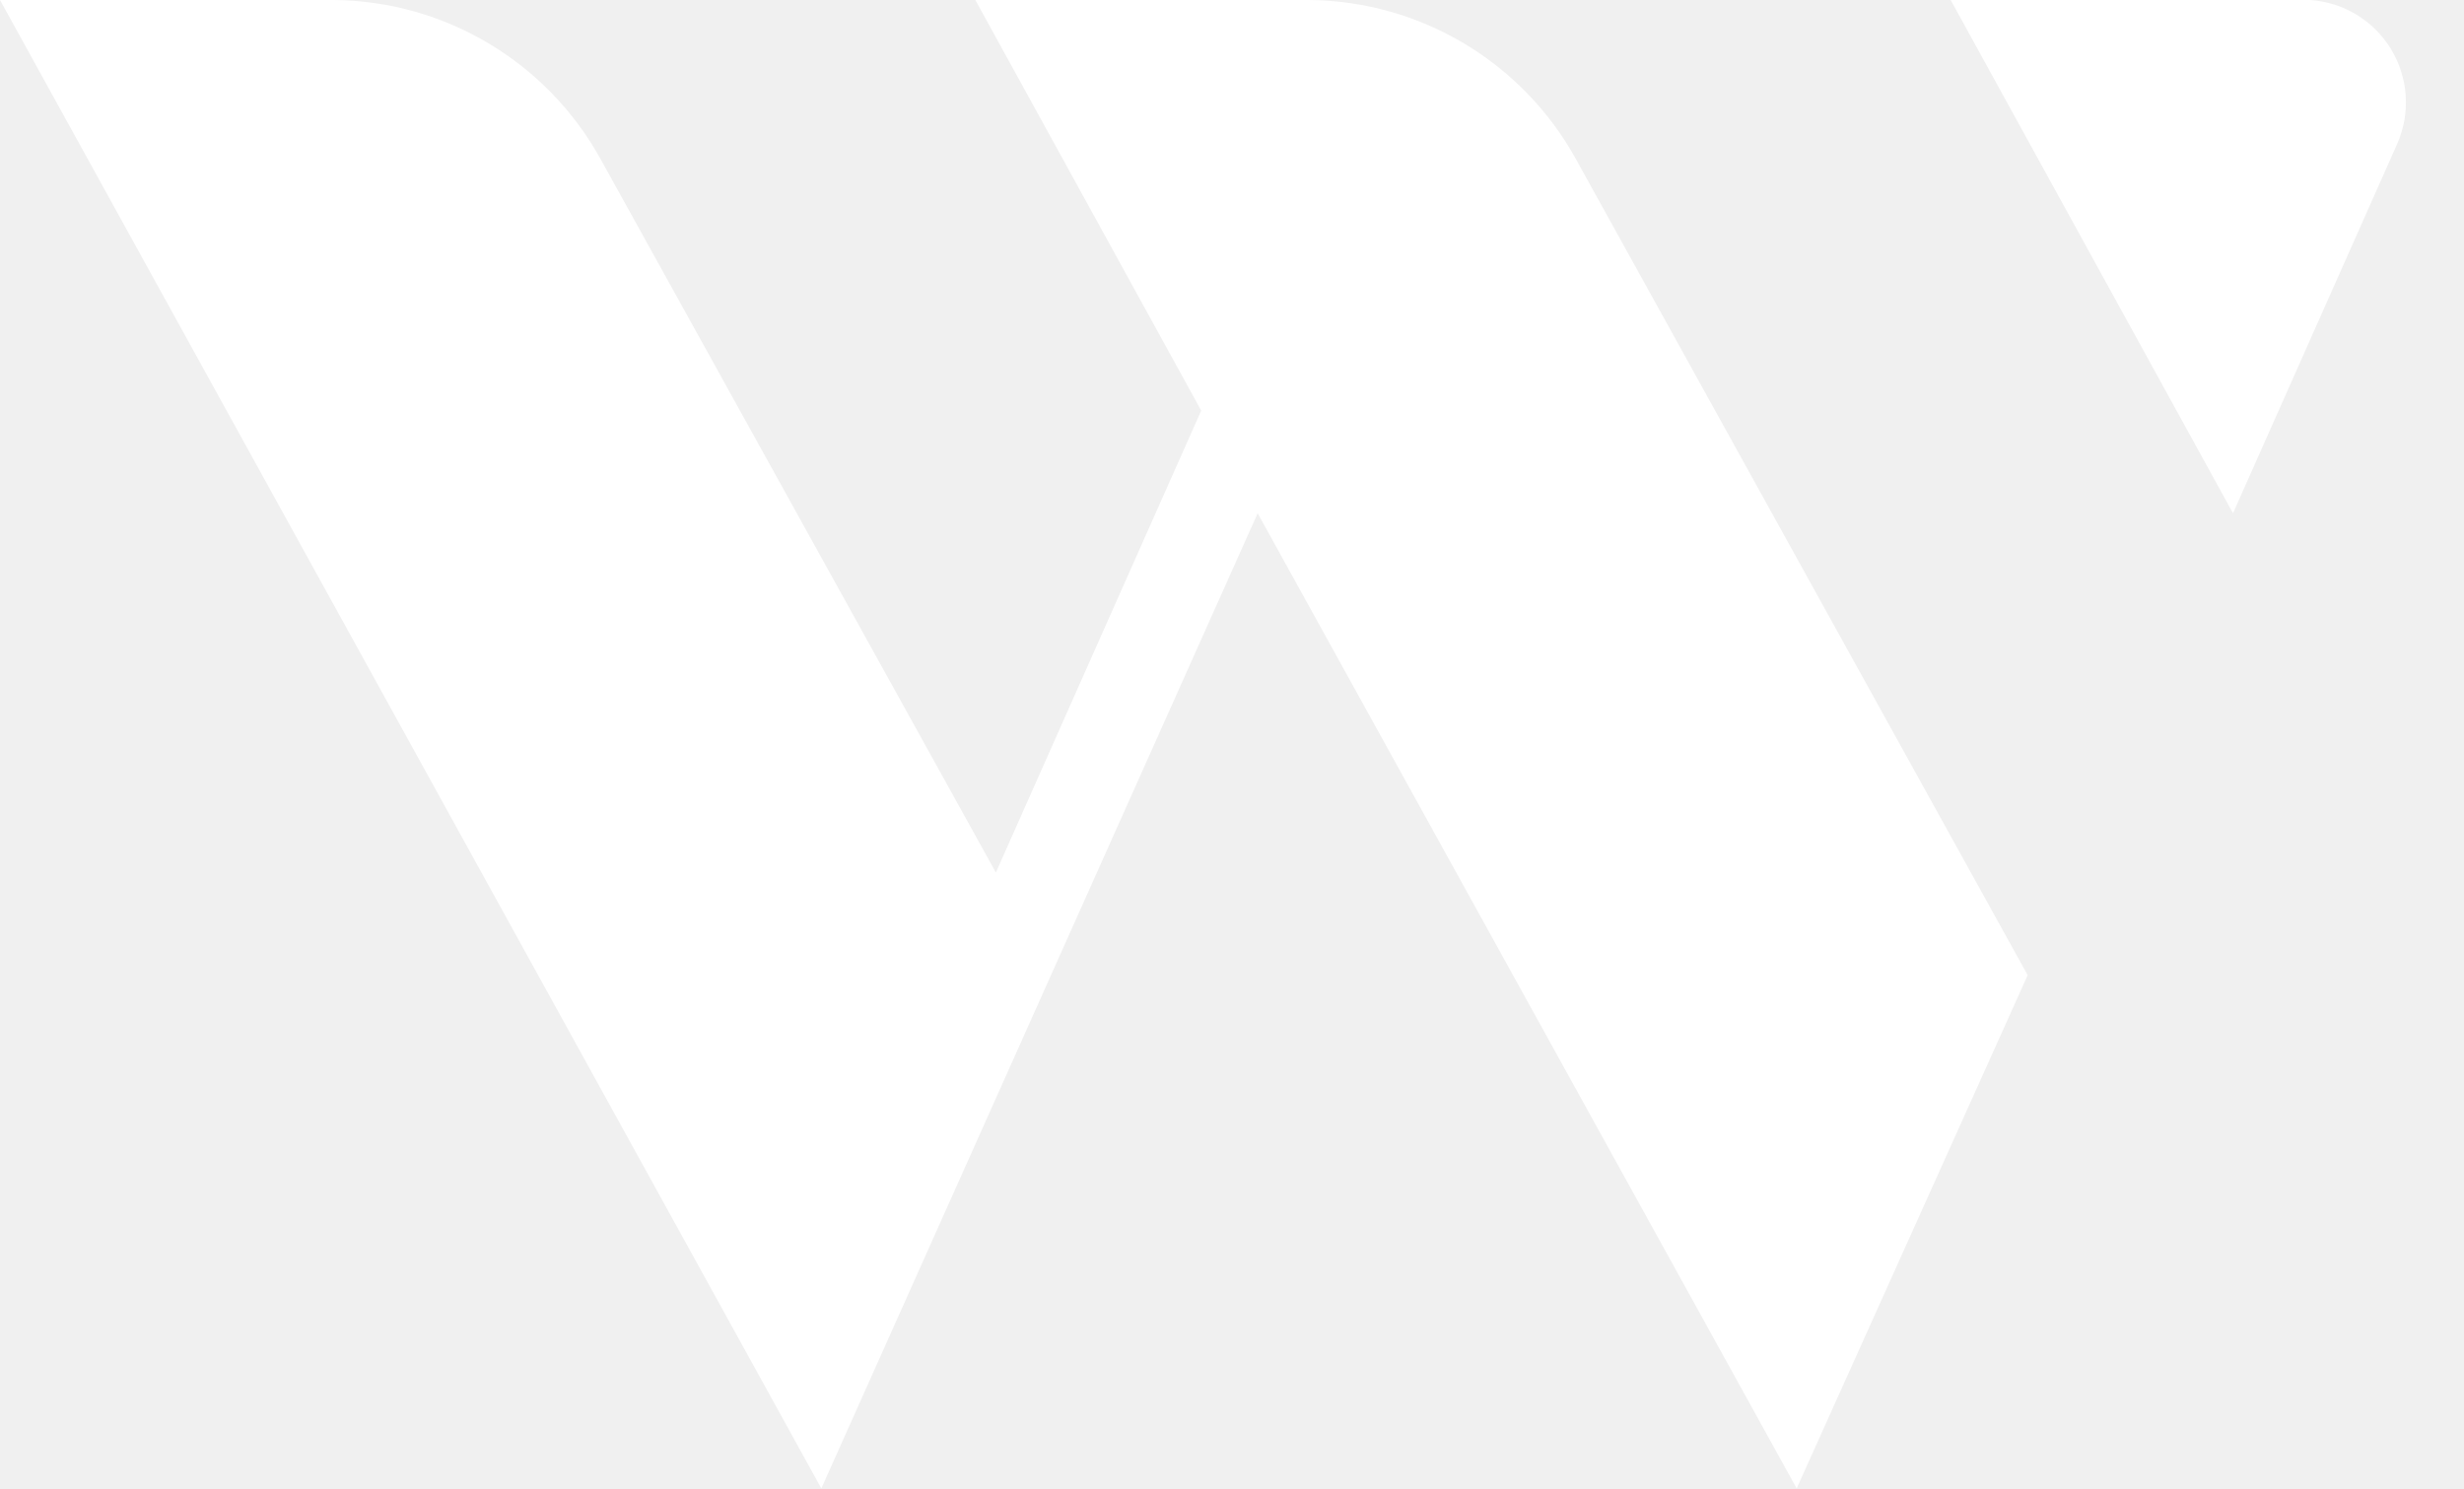
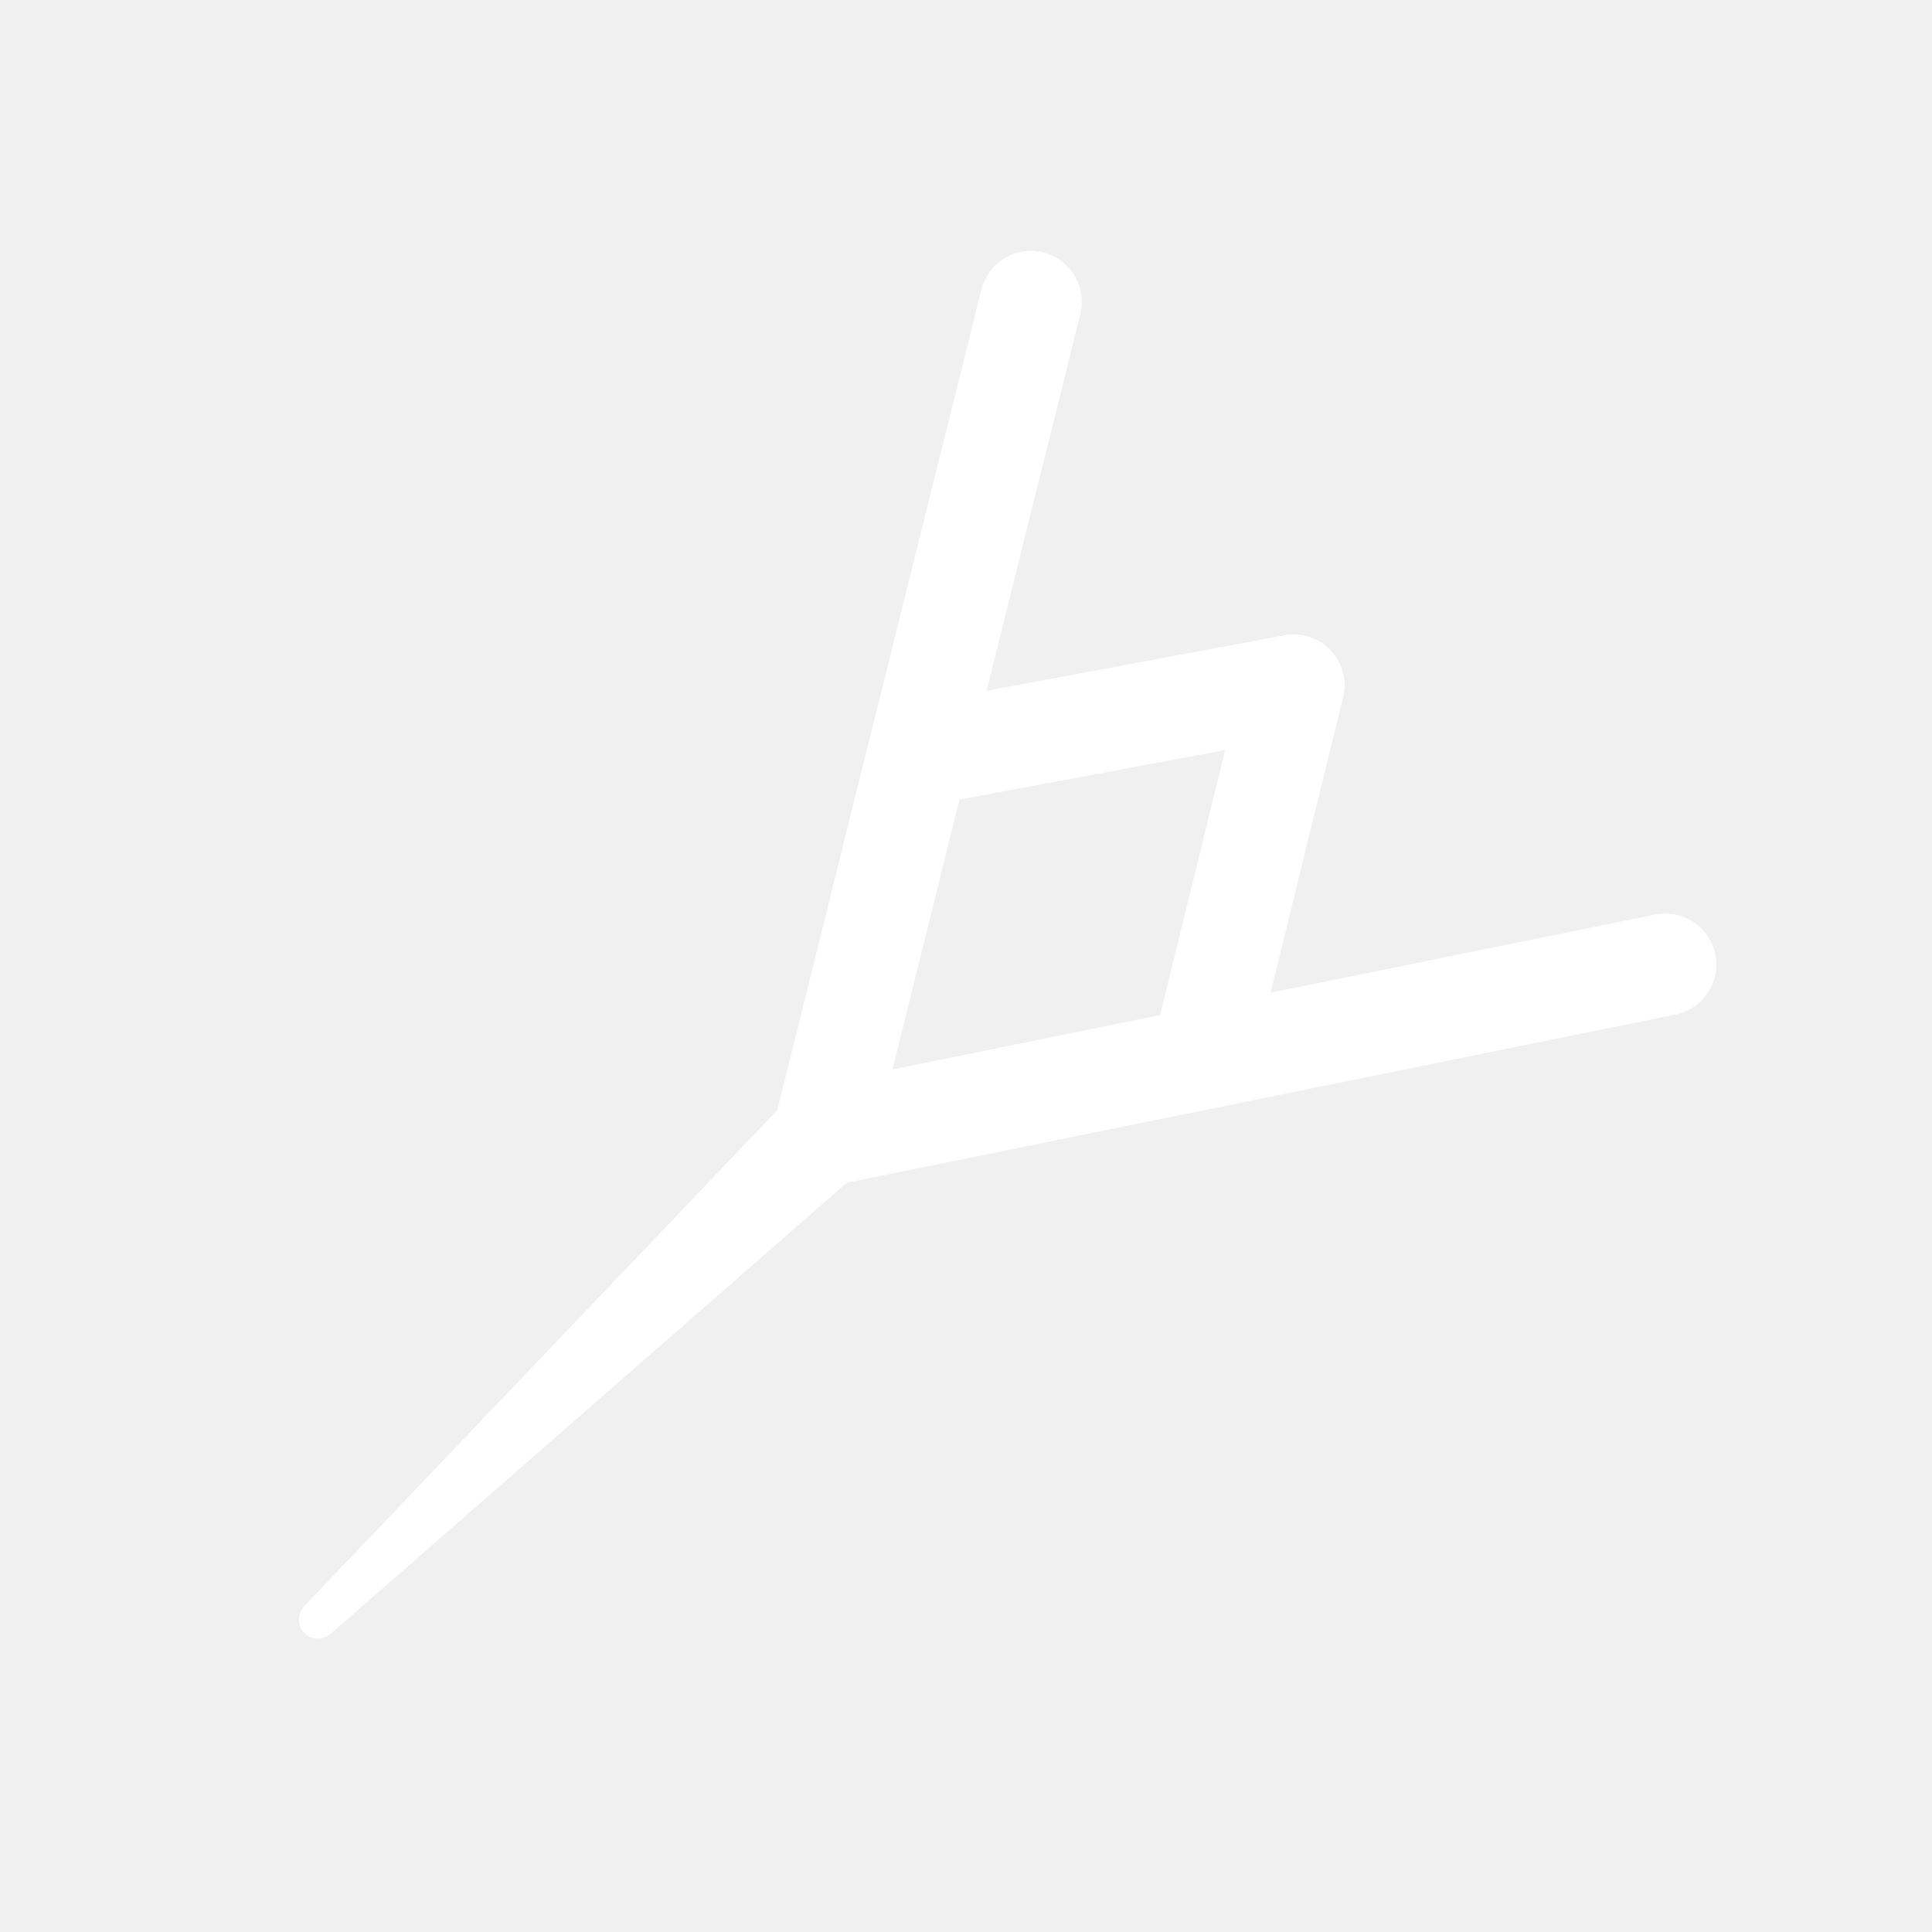
- <svg xmlns="http://www.w3.org/2000/svg" width="48" height="29" fill="#fff" viewBox="0 0 48 29">
-   <path d="M0 0h6.5a6 6 0 0 1 5.2 3.1L19.4 17l4-9L19 0h6.5a6 6 0 0 1 5.2 3.1L39.5 19 35 29 24.5 10 16 29 0 0Zm46.7 2.8A2 2 0 0 0 45 0h-7l5.5 10 3.2-7.2Z" />
+ <svg xmlns="http://www.w3.org/2000/svg" width="48" height="48" viewBox="0 0 48 48" fill="none">
+   <path d="M41.374 23.964L20.459 28.21" stroke="white" stroke-width="2.533" stroke-linecap="round" />
+   <path d="M29.894 26.168L32.137 17.03" stroke="white" stroke-width="2.533" stroke-linecap="round" />
+   <path d="M25.61 7.5L20.459 28.21" stroke="white" stroke-width="2.533" stroke-linecap="round" />
+   <path d="M22.811 18.769L32.137 17.03" stroke="white" stroke-width="2.533" stroke-linecap="round" />
+   <path d="M21.335 29.125C21.588 28.904 21.738 28.595 21.745 28.259C21.753 27.923 21.617 27.588 21.374 27.335C21.131 27.081 20.803 26.931 20.467 26.924C20.131 26.916 19.816 27.052 19.584 27.296C19.383 27.506 19.183 27.716 18.982 27.927C15.373 31.711 11.764 35.495 8.155 39.279C7.954 39.489 7.754 39.7 7.553 39.91C7.47 39.997 7.425 40.117 7.425 40.24C7.425 40.363 7.471 40.48 7.554 40.567C7.637 40.654 7.752 40.704 7.875 40.71C7.998 40.715 8.119 40.675 8.21 40.596C8.21 40.596 8.21 40.596 8.21 40.596C8.429 40.405 8.648 40.213 8.866 40.022C12.804 36.581 16.741 33.14 20.679 29.699C20.898 29.508 21.116 29.316 21.335 29.125Z" fill="white" />
</svg>
